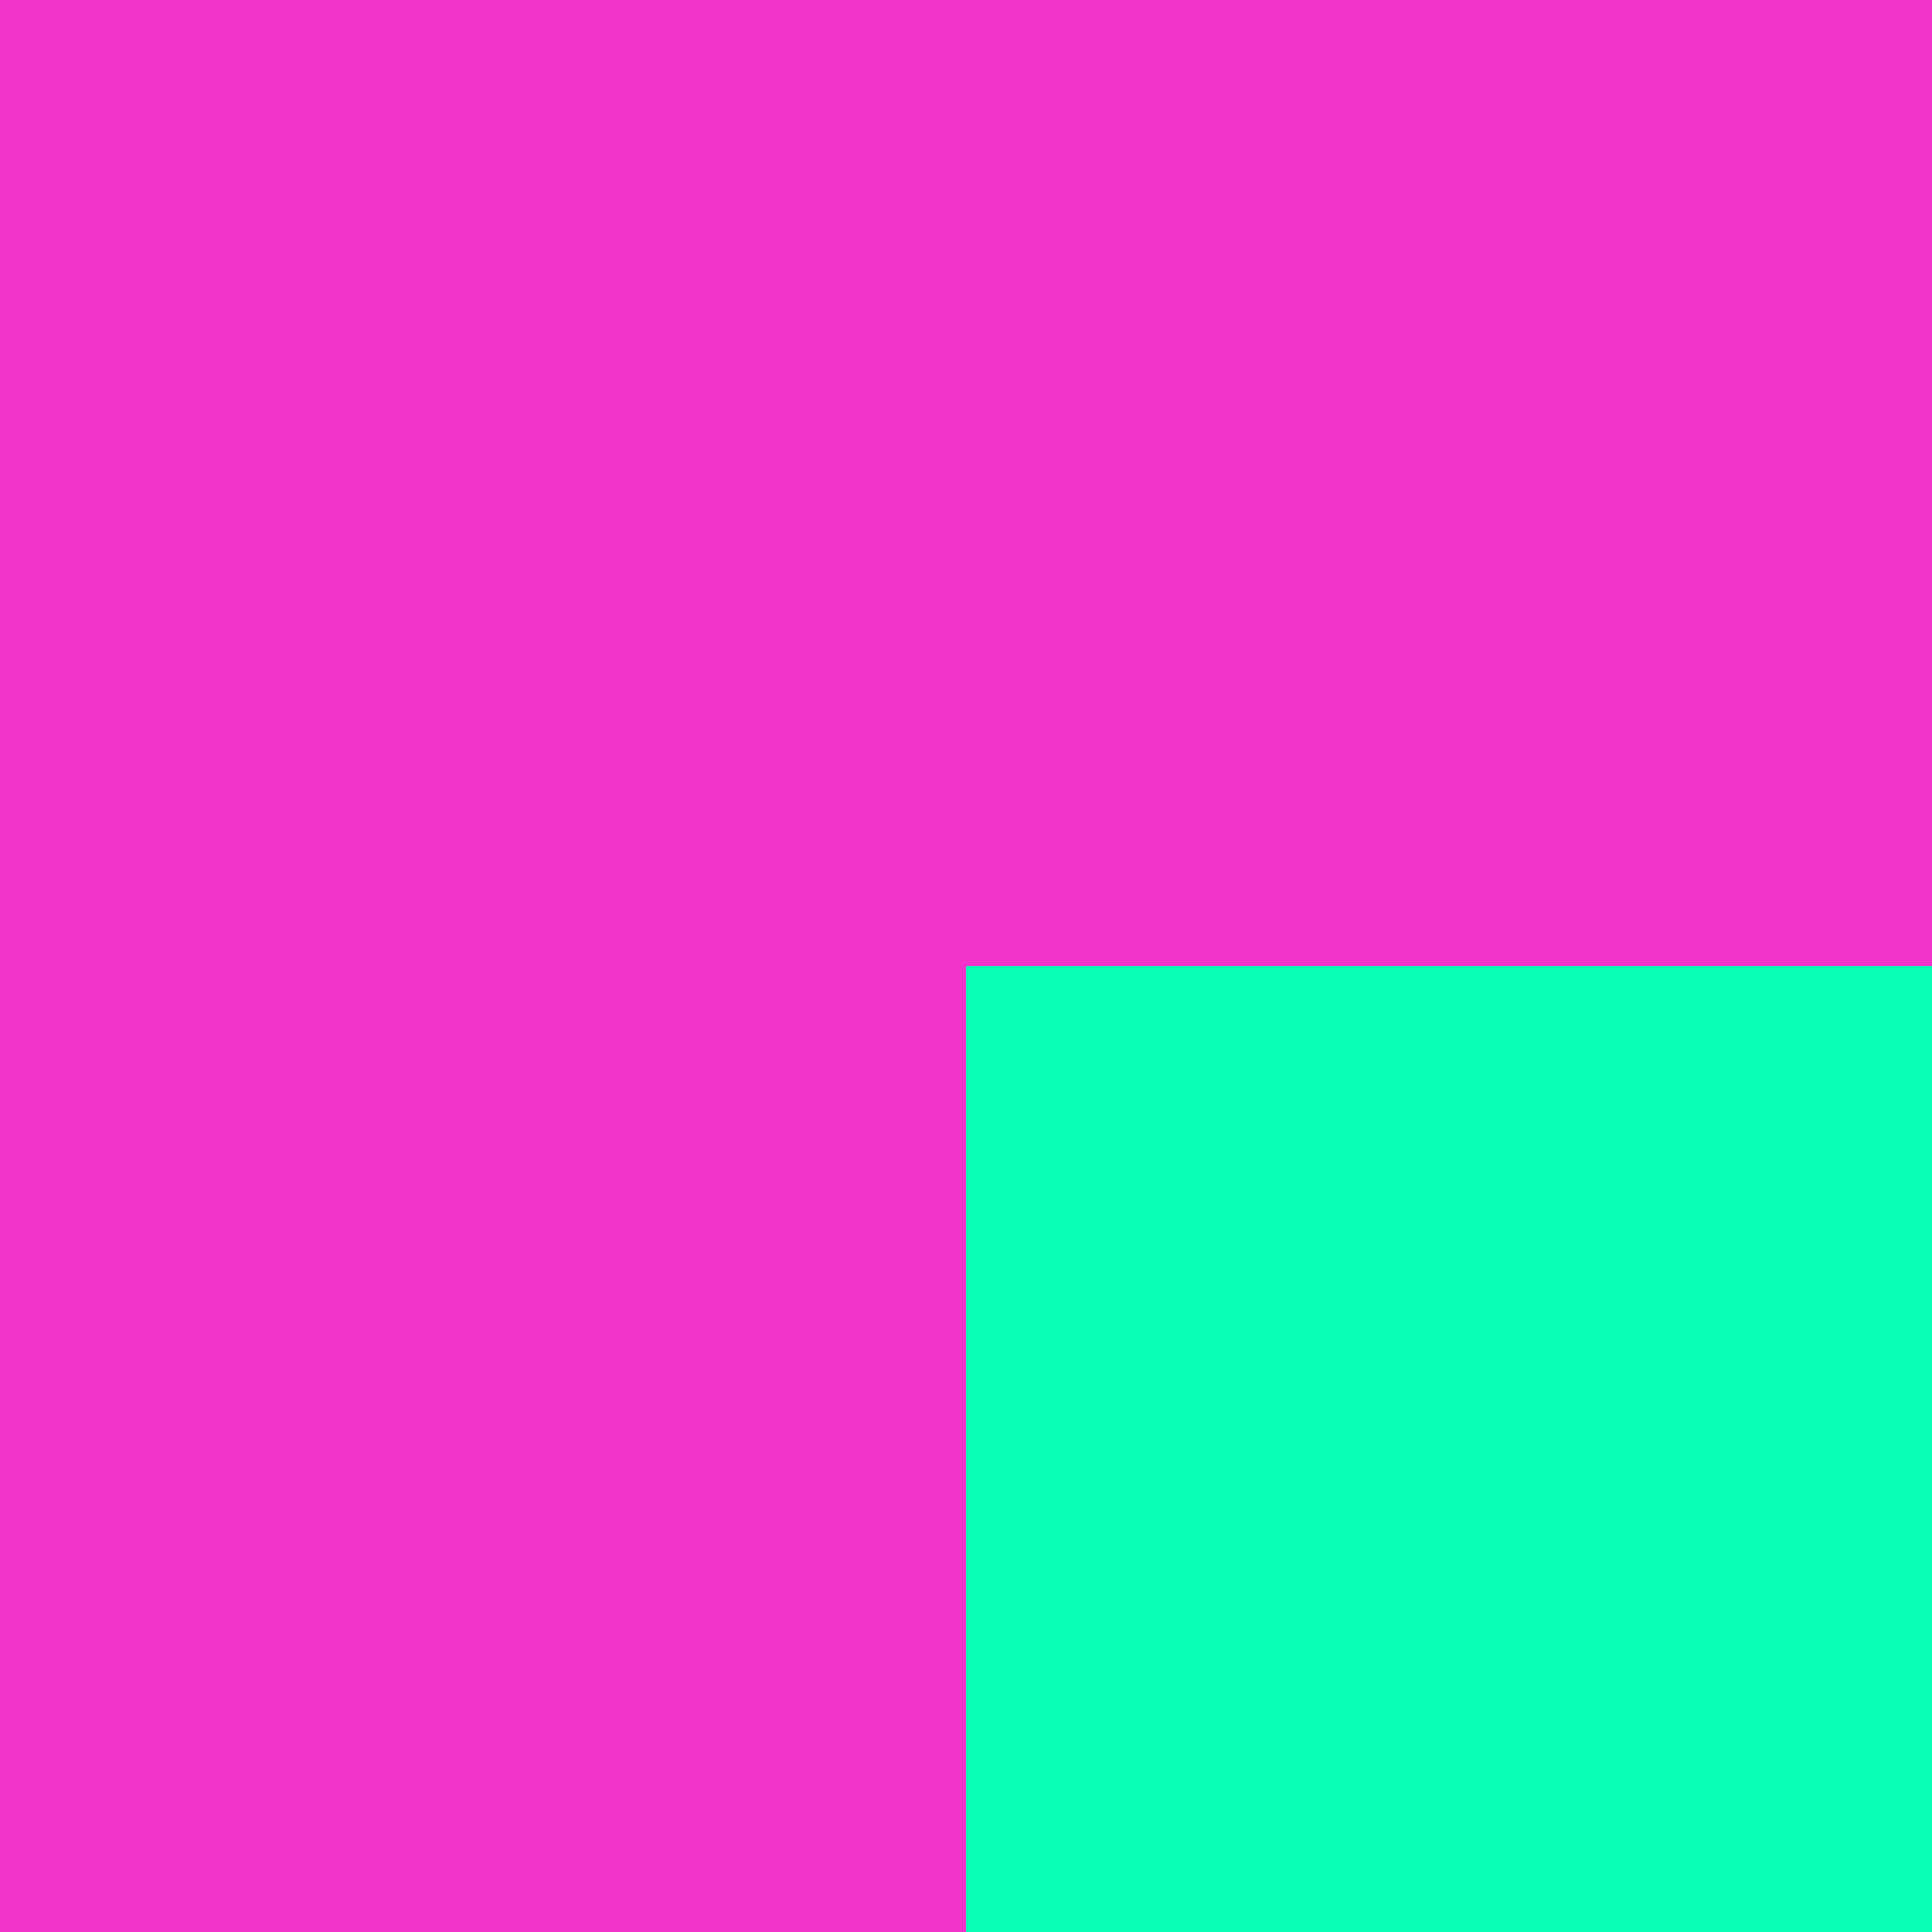
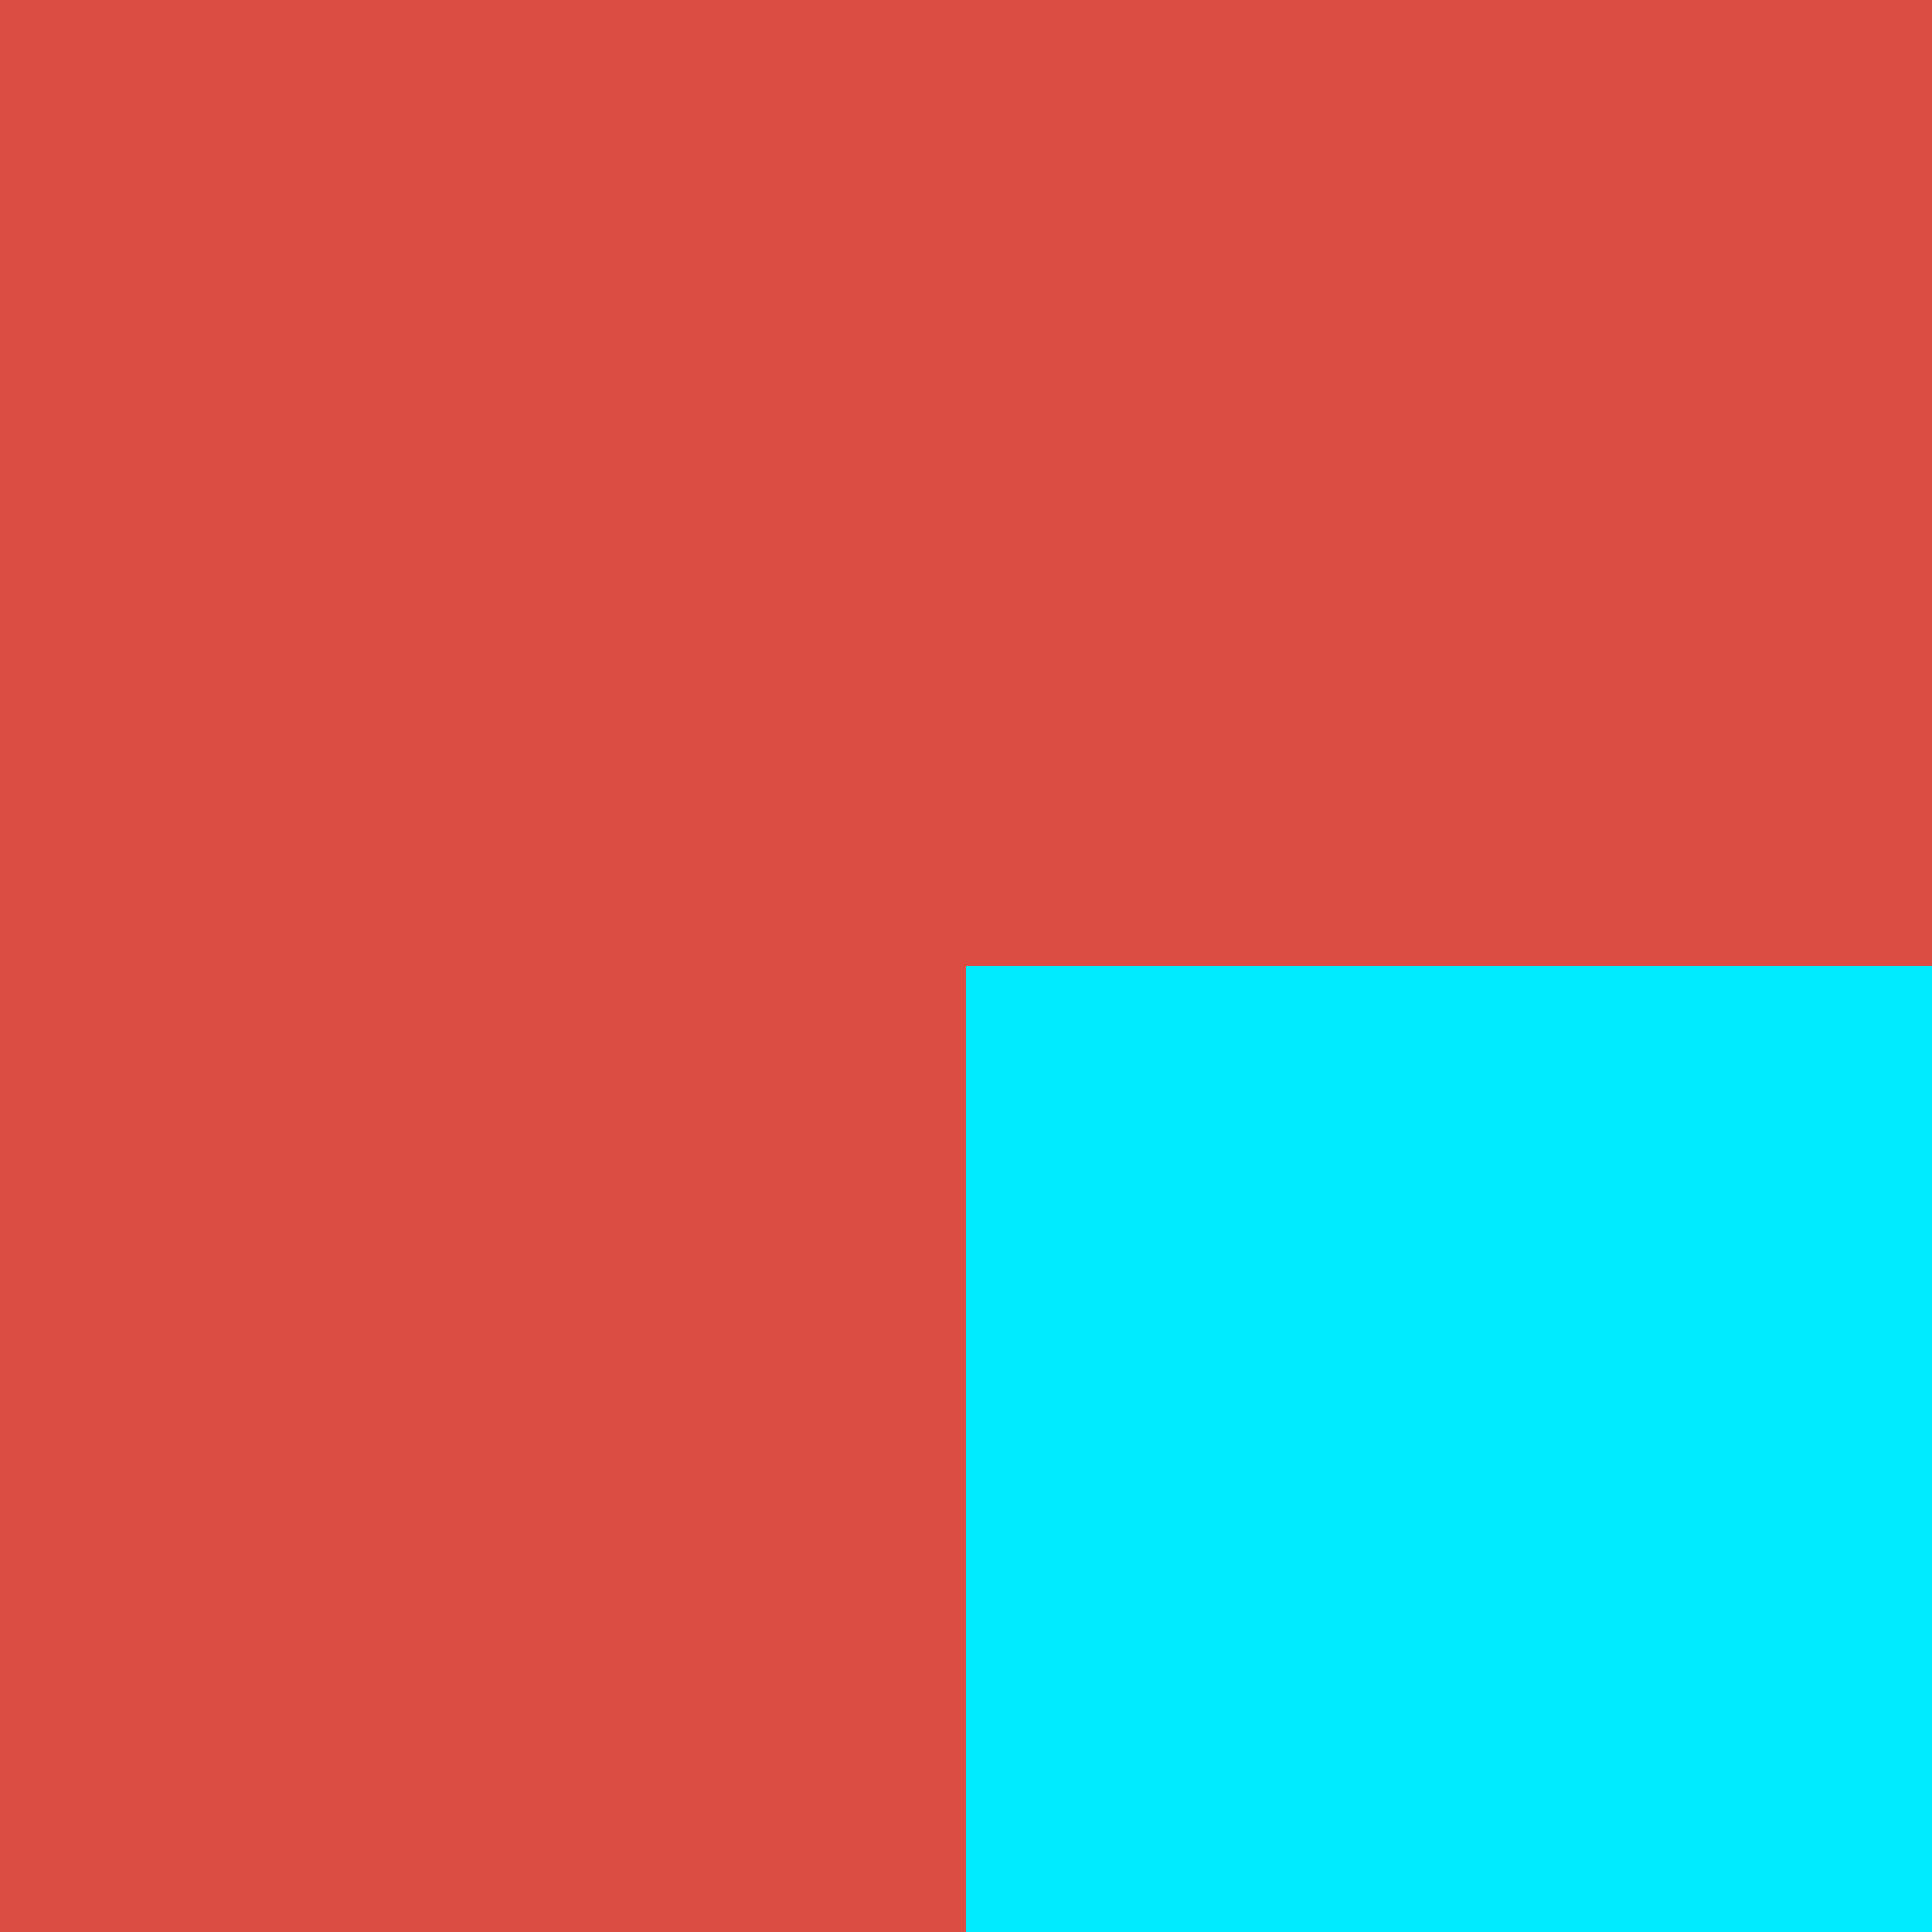
<svg xmlns="http://www.w3.org/2000/svg" width="32" height="32" viewBox="0 0 32 32" fill="none">
-   <rect width="16" height="16" fill="#F232C8" />
-   <rect x="16" y="16" width="16" height="16" fill="#07FEB4" />
-   <rect x="16" width="16" height="16" fill="#F232C8" />
-   <rect y="16" width="16" height="16" fill="#F232C8" />
+   <rect width="16" height="16" fill="#db4d42" />
+   <rect x="16" y="16" width="16" height="16" fill="#00ebff" />
+   <rect x="16" width="16" height="16" fill="#db4d42" />
+   <rect y="16" width="16" height="16" fill="#db4d42" />
</svg>
